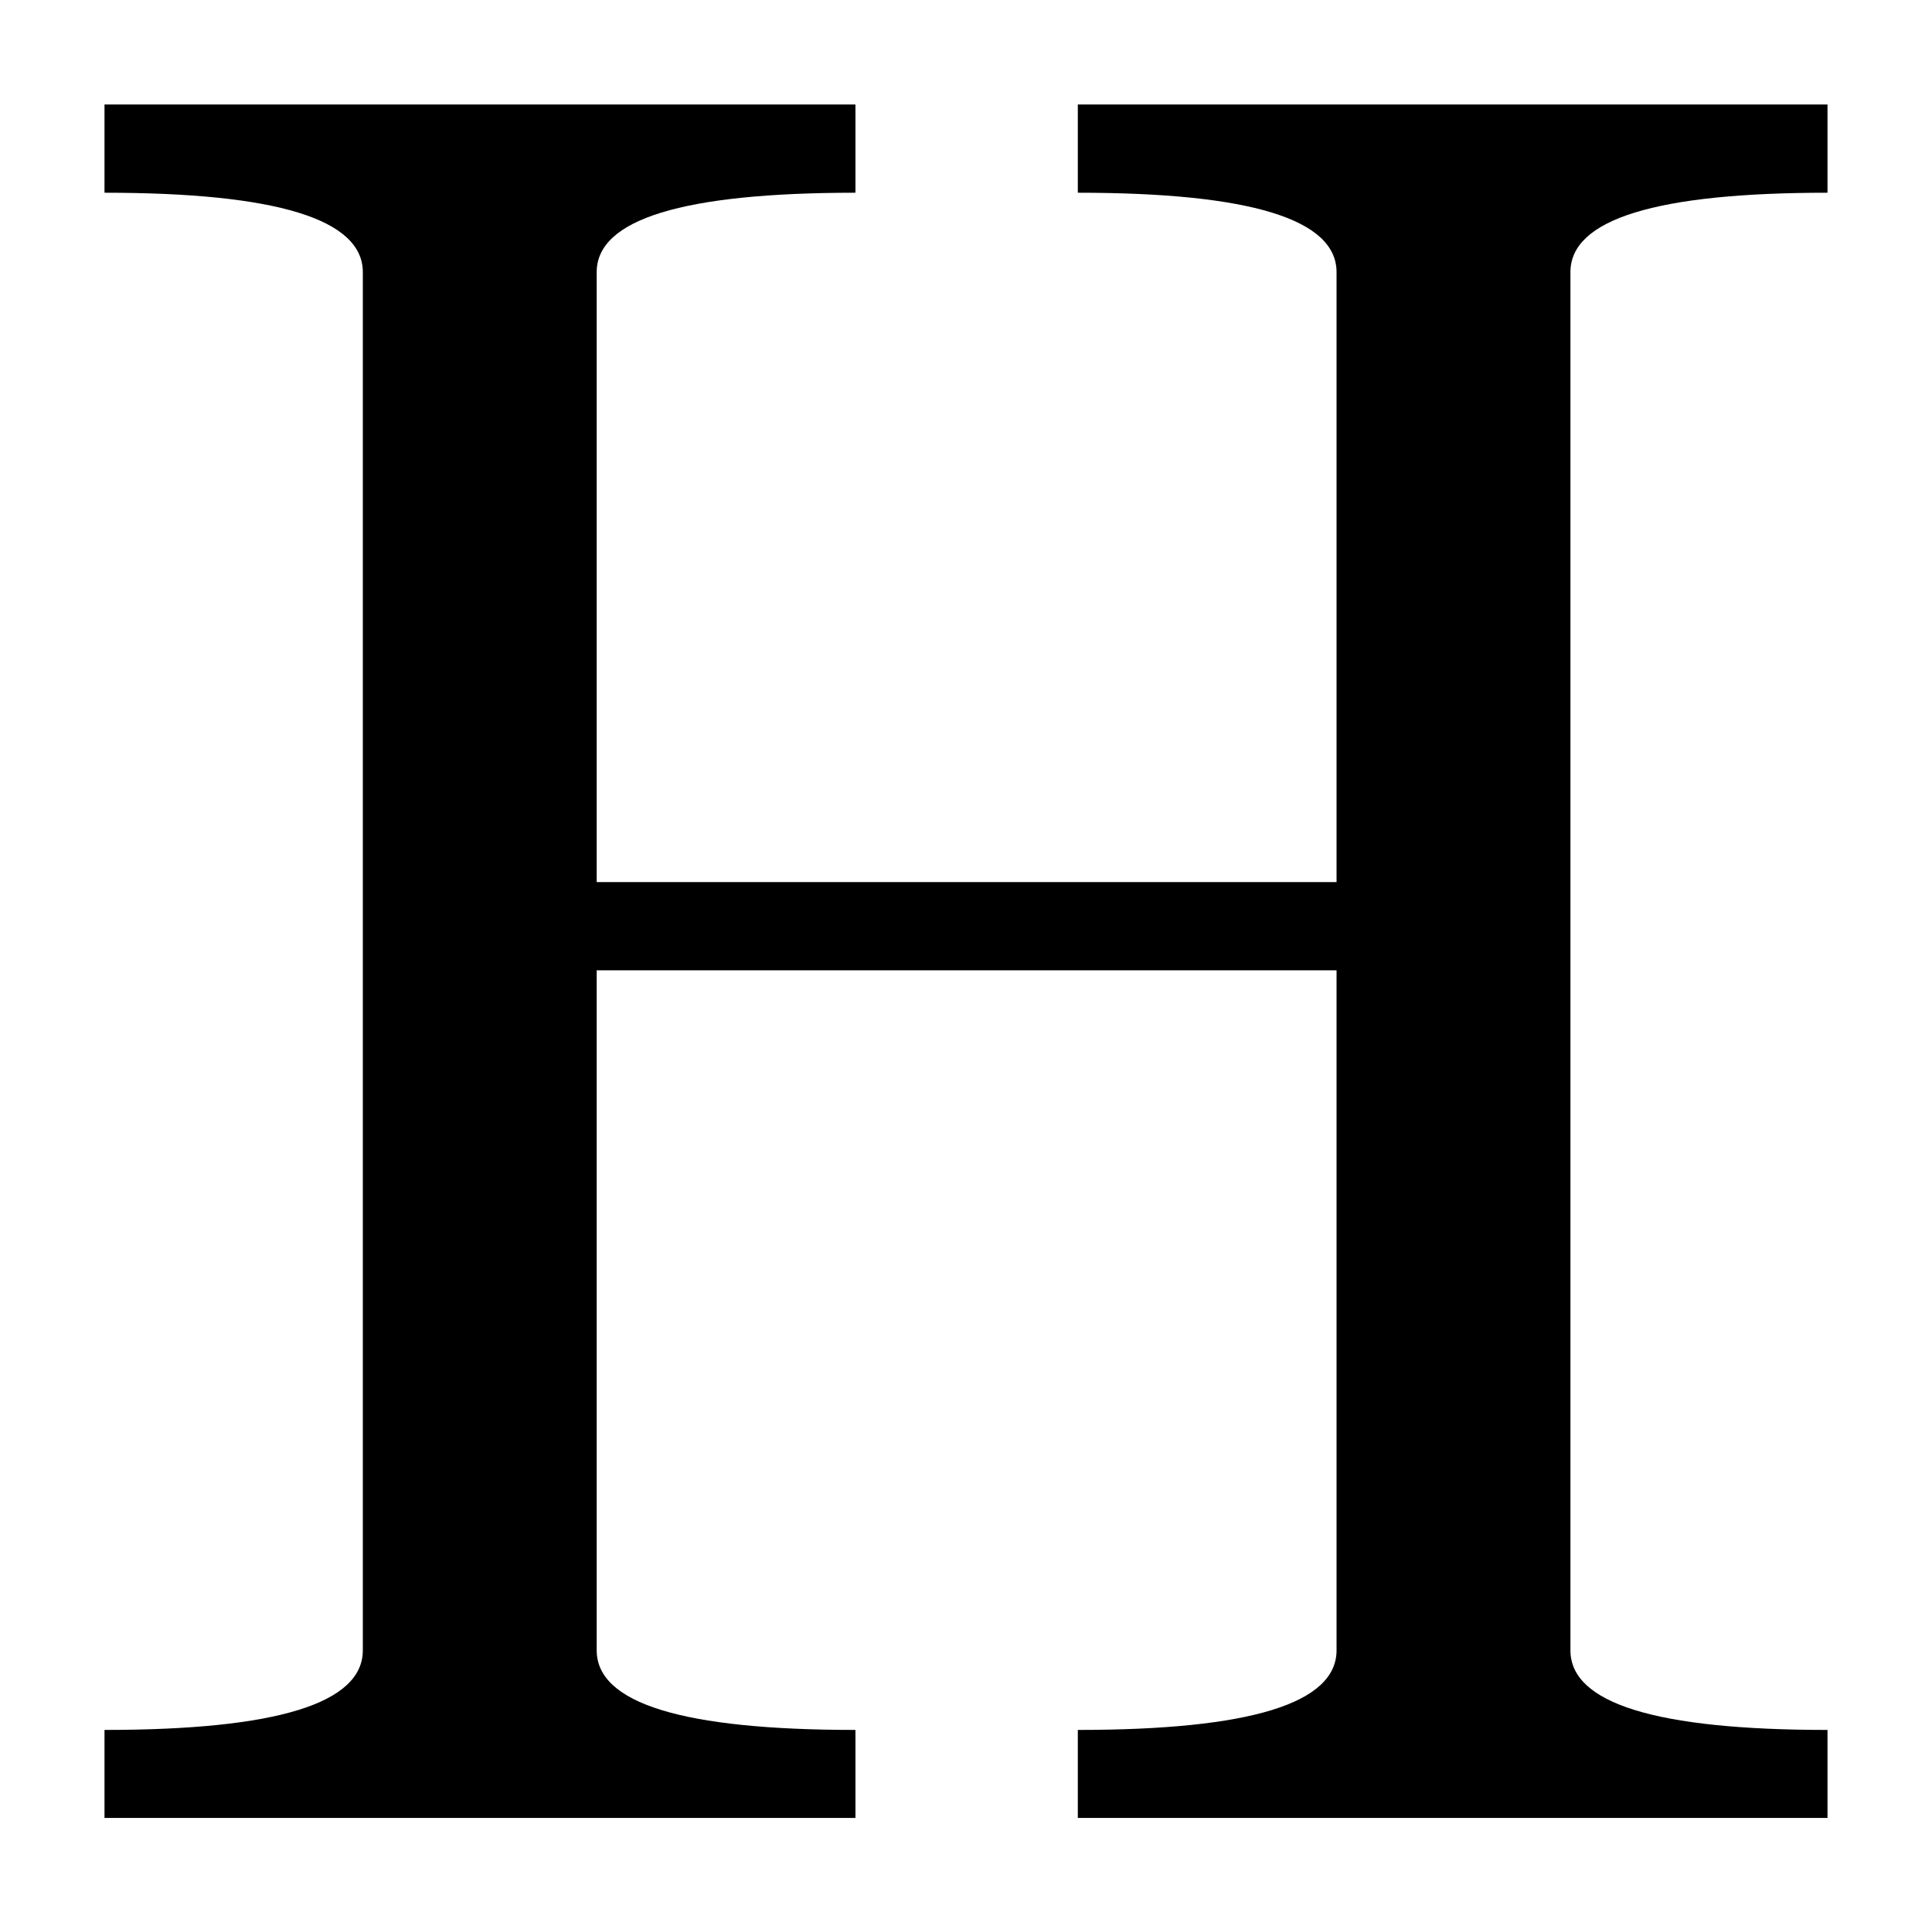
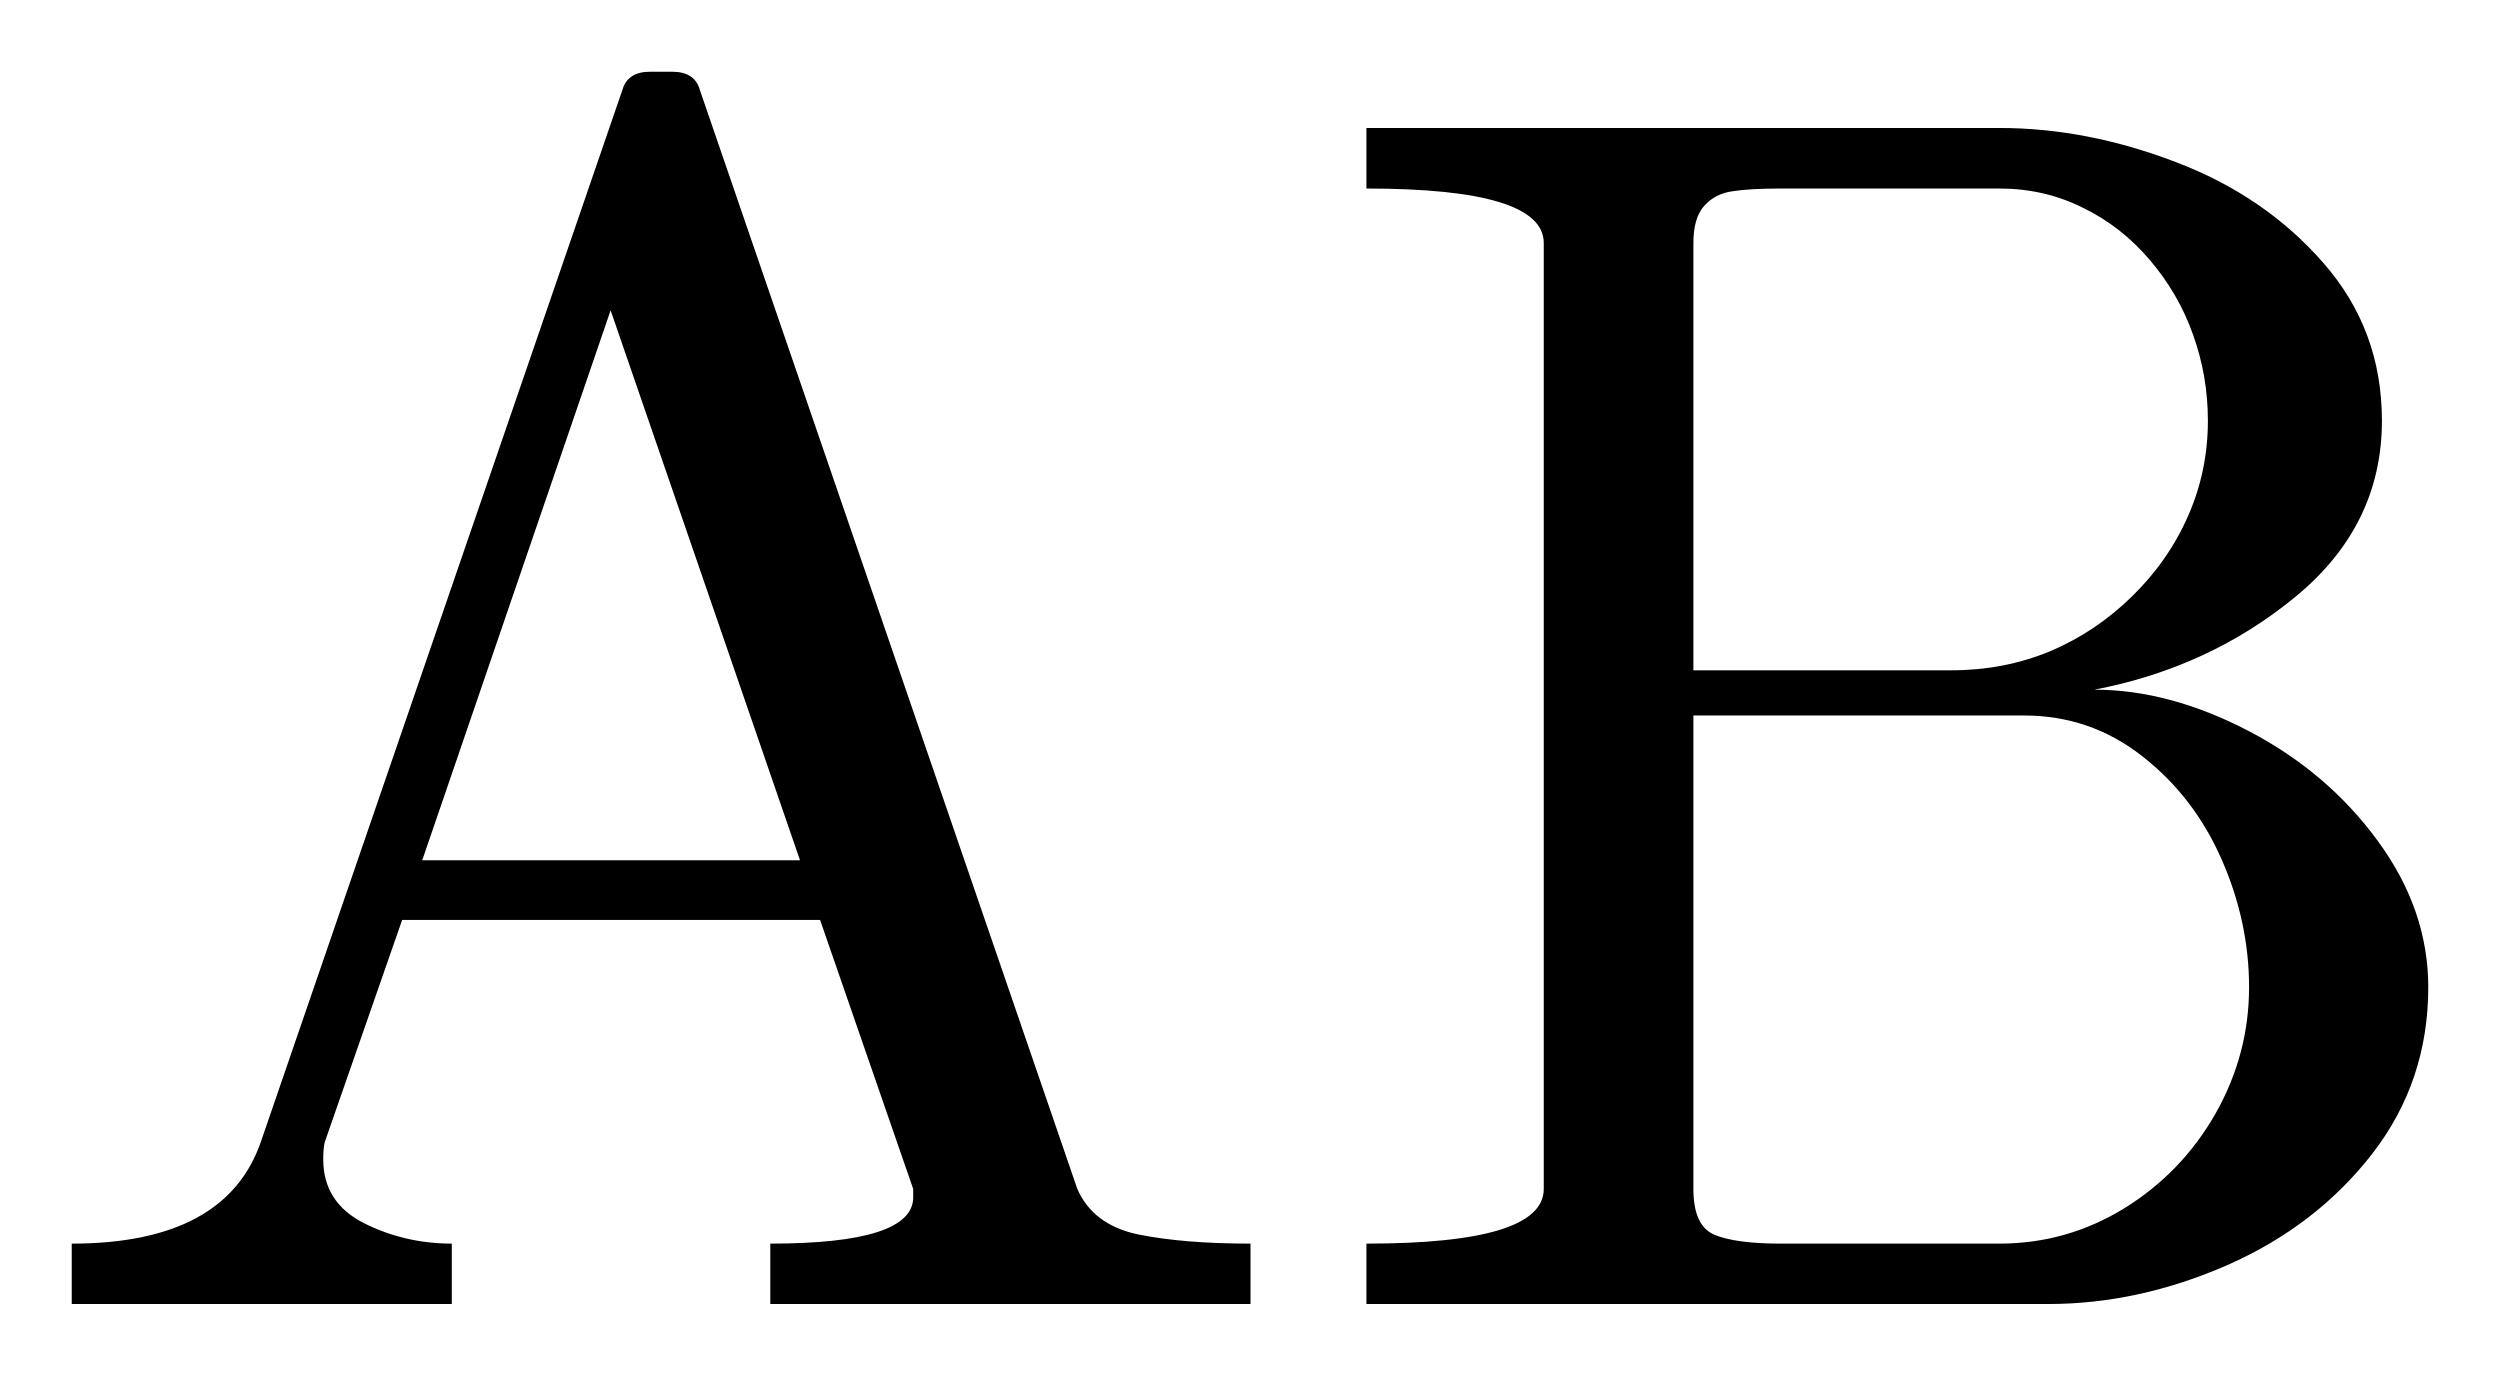
- <svg xmlns="http://www.w3.org/2000/svg" width="9.244pt" height="9.197pt" viewBox="0 0 9.244 9.197" version="1.1">
+ <svg xmlns="http://www.w3.org/2000/svg" width="17.425pt" height="9.589pt" viewBox="0 0 17.425 9.589" version="1.1">
  <defs>
    <style type="text/css">*{stroke-linejoin: round; stroke-linecap: butt}</style>
  </defs>
  <g id="figure_1">
    <g id="patch_1">
-       <path d="M 0 9.197  L 9.244 9.197  L 9.244 0  L 0 0  L 0 9.197  z " style="fill: none; opacity: 0" />
+       <path d="M 0 9.589  L 17.425 9.589  L 17.425 0  L 0 0  L 0 9.589  z " style="fill: none; opacity: 0" />
    </g>
    <g id="axes_1">
      <g id="patch_2">
-         <path d="M 0.5 8.697  L 0.5 8.276  Q 1.736 8.276 1.736 7.895  L 1.736 1.302  Q 1.736 0.922 0.5 0.922  L 0.5 0.5  L 4.093 0.5  L 4.093 0.922  Q 2.855 0.922 2.855 1.302  L 2.855 4.22  L 6.395 4.22  L 6.395 1.302  Q 6.395 0.922 5.157 0.922  L 5.157 0.5  L 8.744 0.5  L 8.744 0.922  Q 7.514 0.922 7.514 1.302  L 7.514 7.895  Q 7.514 8.276 8.744 8.276  L 8.744 8.697  L 5.157 8.697  L 5.157 8.276  Q 6.395 8.276 6.395 7.895  L 6.395 4.642  L 2.855 4.642  L 2.855 7.895  Q 2.855 8.276 4.093 8.276  L 4.093 8.697  L 0.5 8.697  z " clip-path="url(#p02e5cc1849)" />
+         <path d="M 0.5 9.089  L 0.5 8.668  Q 1.573 8.668 1.818 7.959  L 4.338 0.627  Q 4.374 0.5 4.531 0.5  L 4.685 0.5  Q 4.843 0.5 4.878 0.627  L 7.509 8.287  Q 7.619 8.538 7.933 8.604  Q 8.248 8.668 8.716 8.668  L 8.716 9.089  L 5.369 9.089  L 5.369 8.668  Q 6.365 8.668 6.365 8.345  L 6.365 8.287  L 5.716 6.412  L 2.803 6.412  L 2.264 7.959  Q 2.253 8 2.253 8.081  Q 2.253 8.381 2.536 8.525  Q 2.821 8.668 3.149 8.668  L 3.149 9.089  L 0.5 9.089  z M 2.943 5.996  L 5.576 5.996  L 4.256 2.163  L 2.943 5.996  z M 9.524 9.089  L 9.524 8.668  Q 10.76 8.668 10.76 8.287  L 10.76 1.694  Q 10.76 1.314 9.524 1.314  L 9.524 0.892  L 13.936 0.892  Q 14.546 0.892 15.166 1.13  Q 15.787 1.366 16.194 1.833  Q 16.602 2.298 16.602 2.932  Q 16.602 3.663 16.001 4.158  Q 15.401 4.653 14.598 4.807  Q 15.119 4.807 15.671 5.094  Q 16.222 5.381 16.573 5.861  Q 16.925 6.341 16.925 6.881  Q 16.925 7.537 16.535 8.041  Q 16.145 8.544 15.524 8.818  Q 14.904 9.089 14.276 9.089  L 9.524 9.089  z M 11.803 8.287  Q 11.803 8.544 11.949 8.606  Q 12.097 8.668 12.412 8.668  L 13.936 8.668  Q 14.405 8.668 14.806 8.422  Q 15.207 8.174 15.442 7.762  Q 15.676 7.349 15.676 6.881  Q 15.676 6.423 15.483 5.986  Q 15.29 5.549 14.928 5.268  Q 14.568 4.987 14.107 4.987  L 11.803 4.987  L 11.803 8.287  z M 11.803 4.672  L 13.602 4.672  Q 13.966 4.672 14.285 4.541  Q 14.604 4.407 14.859 4.158  Q 15.114 3.909 15.251 3.596  Q 15.389 3.283 15.389 2.932  Q 15.389 2.621 15.286 2.334  Q 15.185 2.047 14.984 1.812  Q 14.786 1.578 14.516 1.447  Q 14.248 1.314 13.936 1.314  L 12.412 1.314  Q 12.196 1.314 12.076 1.333  Q 11.956 1.349 11.879 1.434  Q 11.803 1.518 11.803 1.694  L 11.803 4.672  z " clip-path="url(#p8d313c57a5)" />
      </g>
    </g>
  </g>
  <defs>
-     <clipPath id="p02e5cc1849">
-       <rect x="0" y="0" width="9.244" height="9.197" />
+     <clipPath id="p8d313c57a5">
+       <rect x="0" y="0" width="17.425" height="9.589" />
    </clipPath>
  </defs>
</svg>
